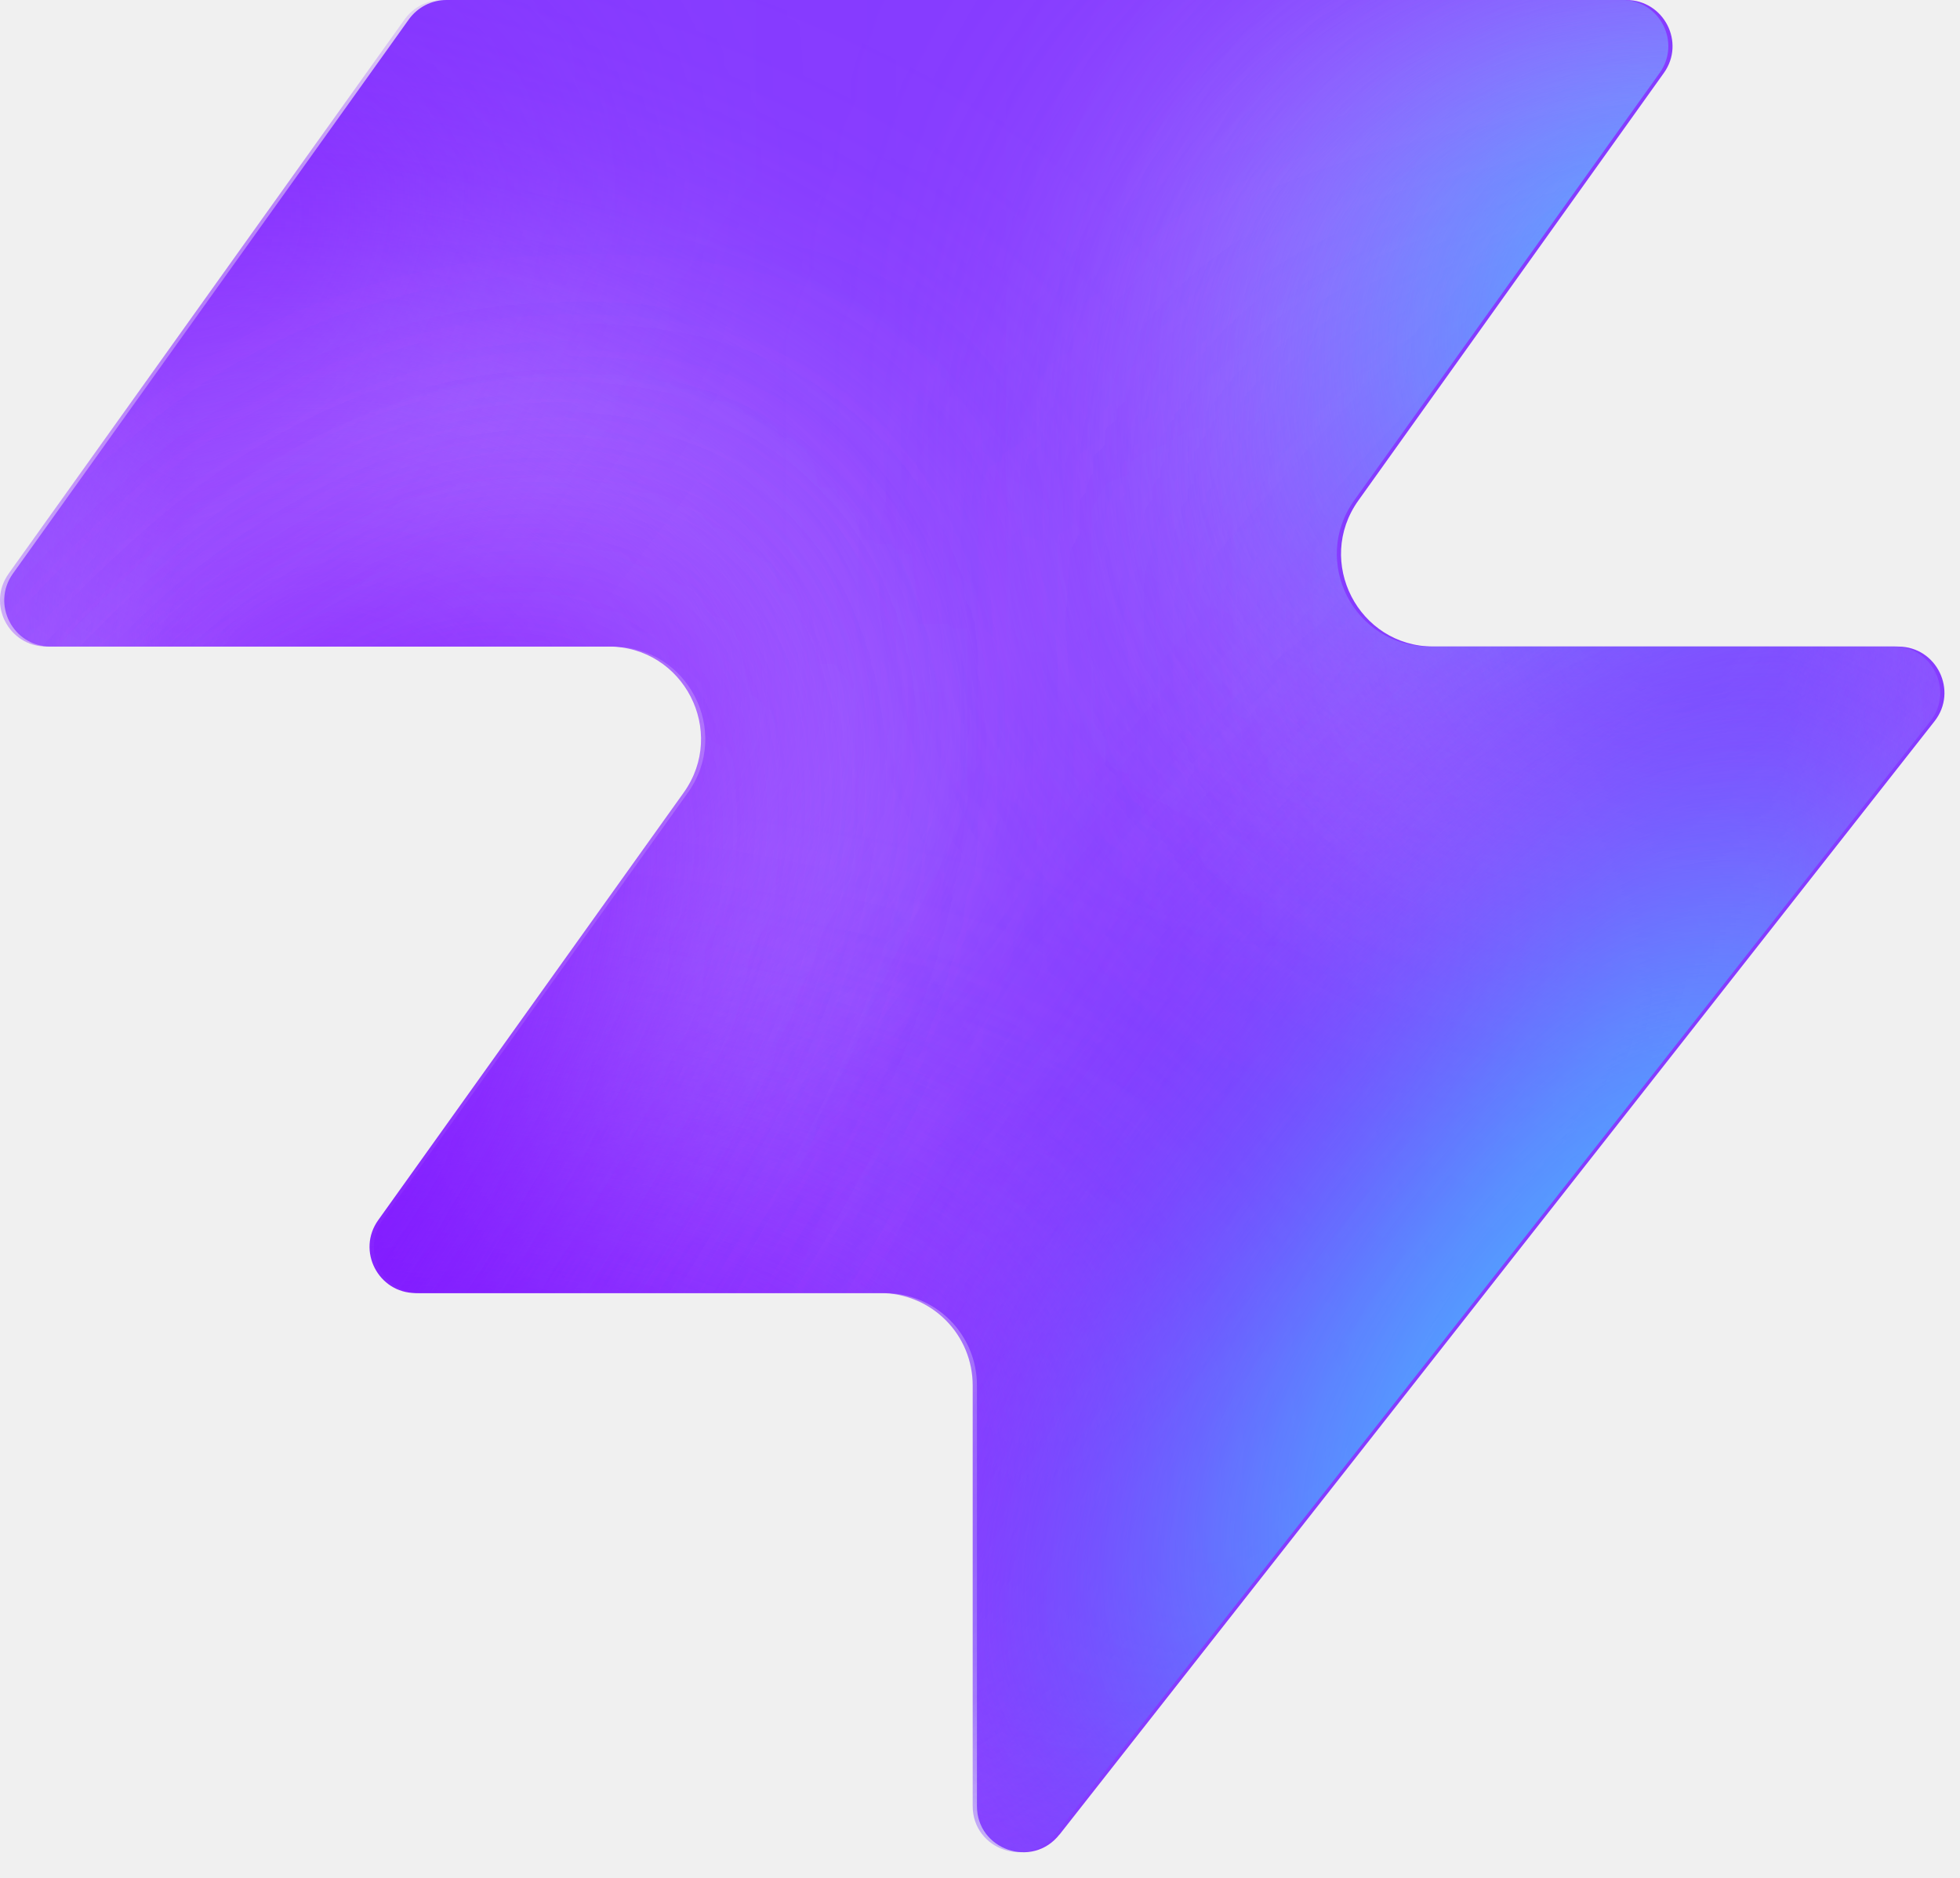
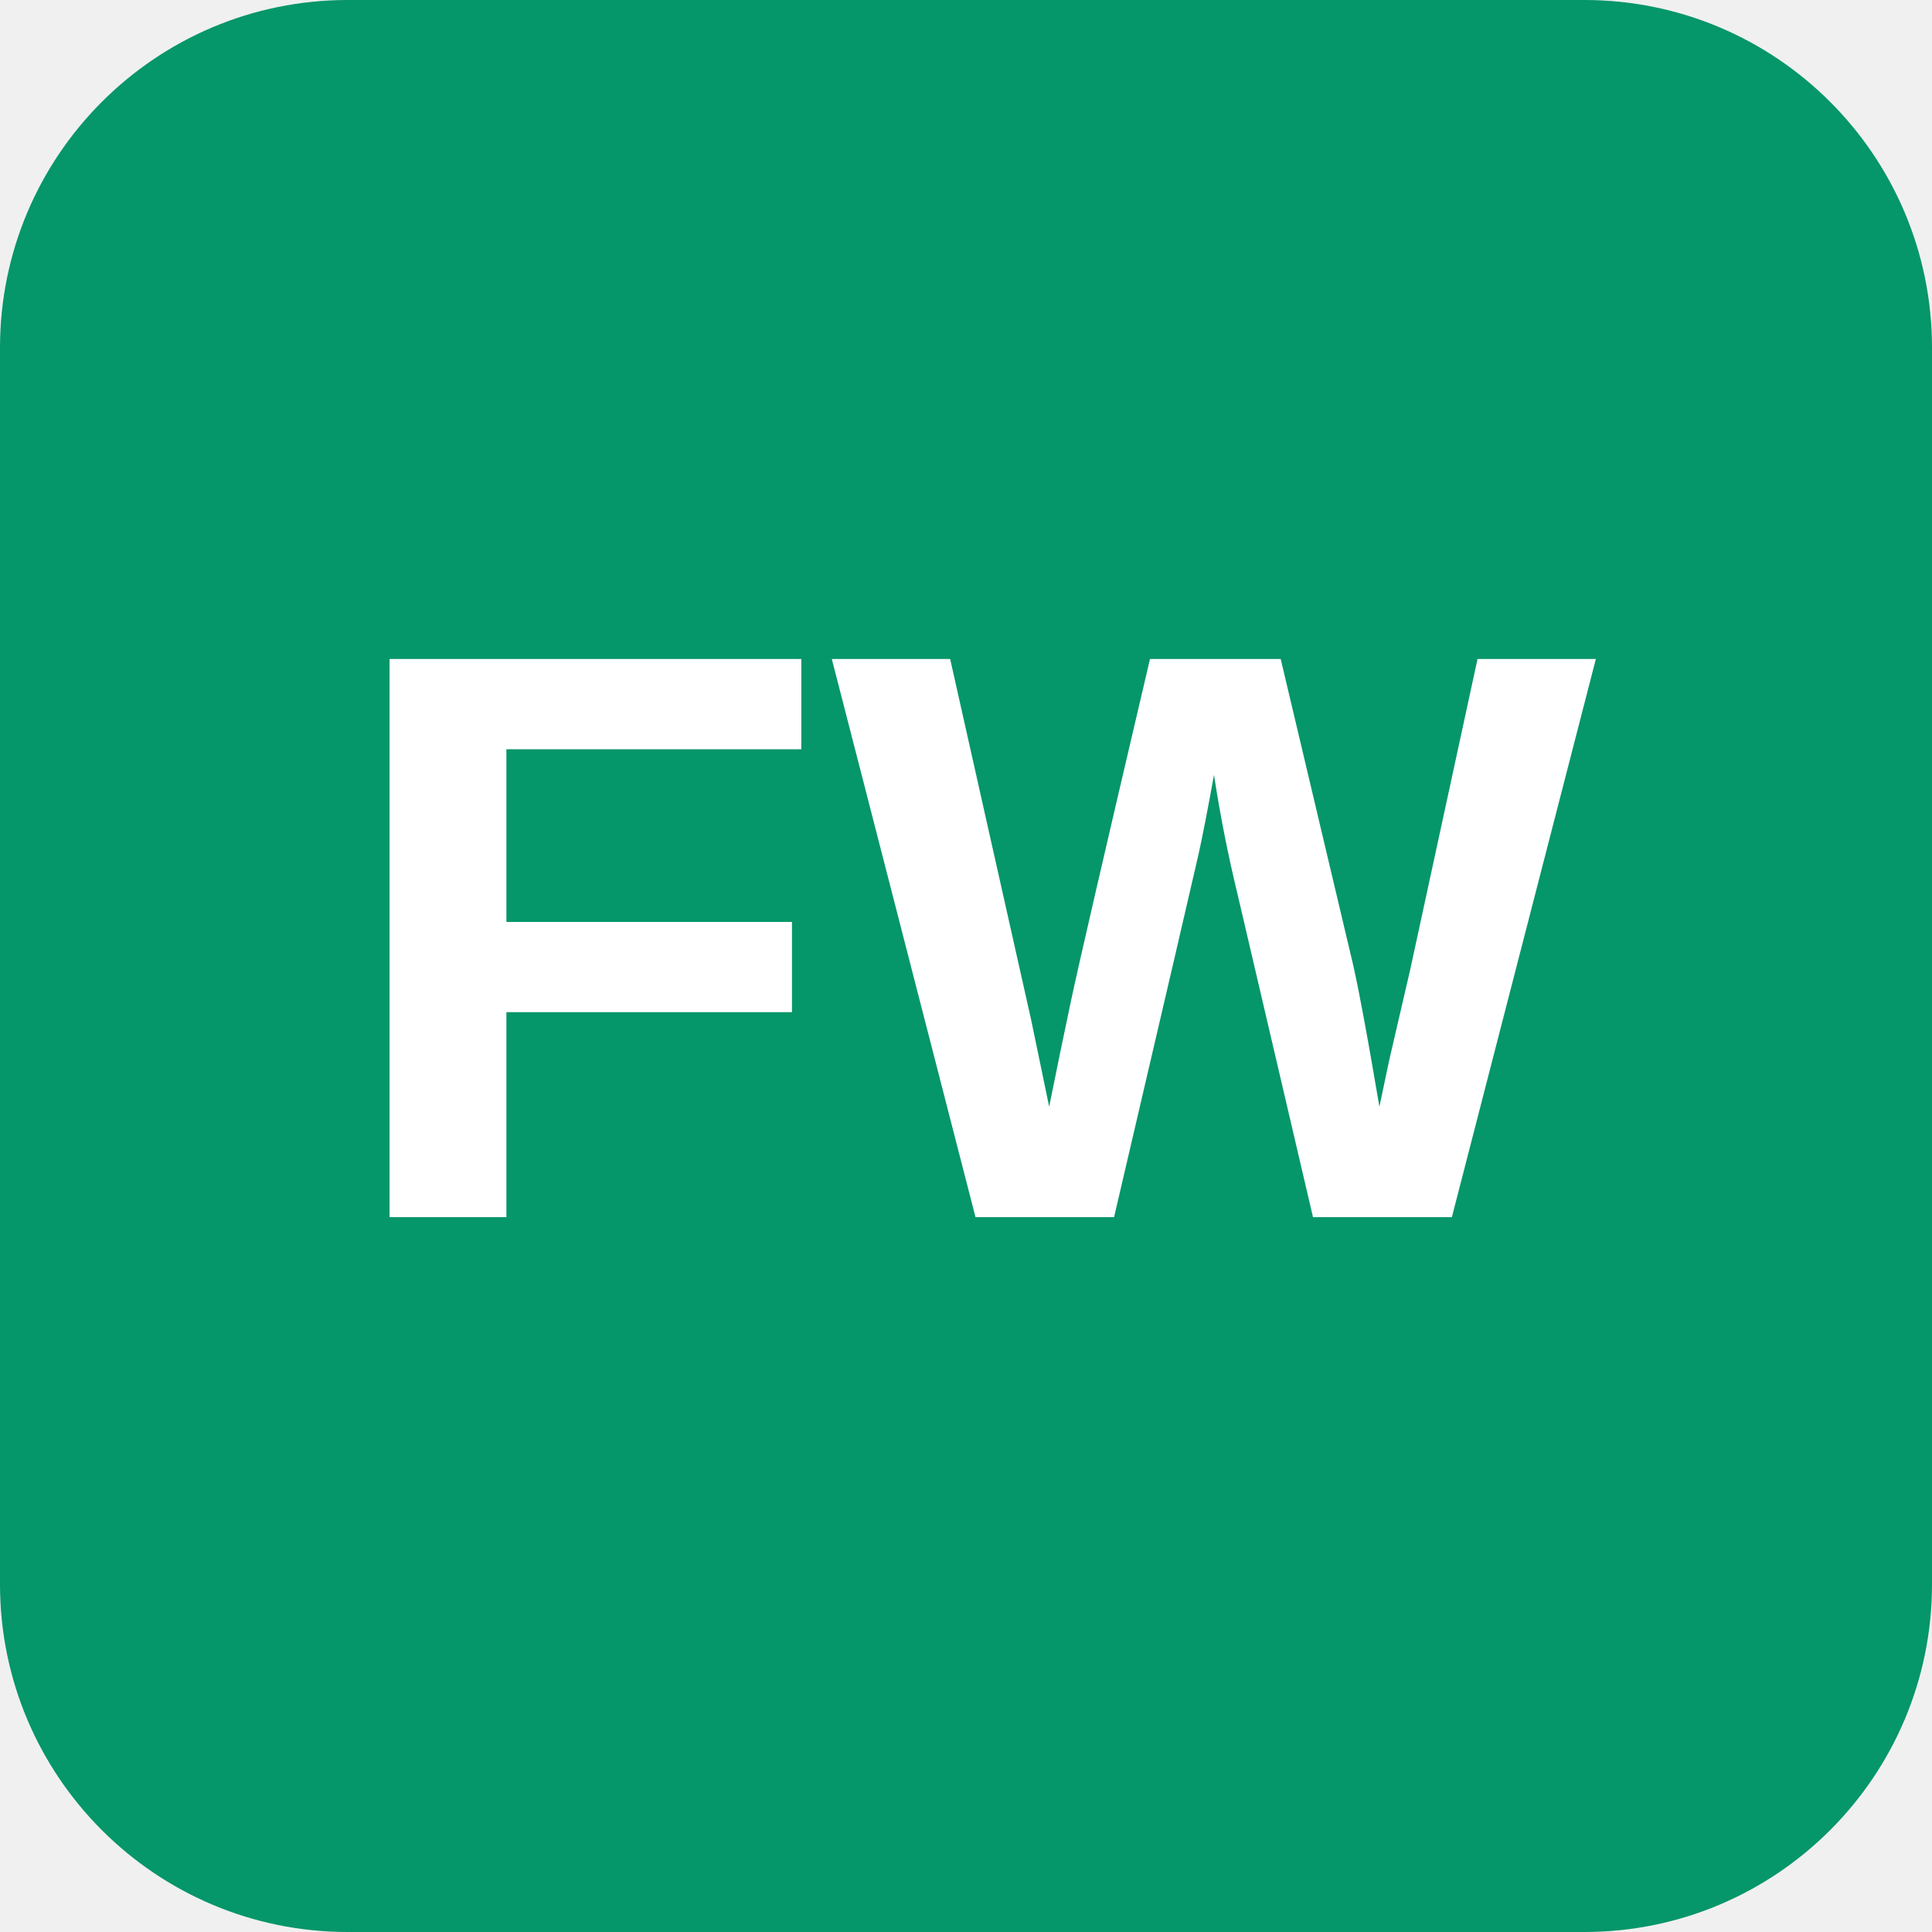
- <svg xmlns="http://www.w3.org/2000/svg" width="48" height="46" fill="none" viewBox="0 0 48 46">
-   <path fill="#863bff" d="M25.946 44.938c-.664.845-2.021.375-2.021-.698V33.937a2.26 2.26 0 0 0-2.262-2.262H10.287c-.92 0-1.456-1.04-.92-1.788l7.48-10.471c1.07-1.497 0-3.578-1.842-3.578H1.237c-.92 0-1.456-1.04-.92-1.788L10.013.474c.214-.297.556-.474.92-.474h28.894c.92 0 1.456 1.04.92 1.788l-7.48 10.471c-1.07 1.498 0 3.579 1.842 3.579h11.377c.943 0 1.473 1.088.89 1.83L25.947 44.94z" style="fill:#863bff;fill:color(display-p3 .525 .23 1);fill-opacity:1" />
-   <mask id="a" width="48" height="46" x="0" y="0" maskUnits="userSpaceOnUse" style="mask-type:alpha">
-     <path fill="#000" d="M25.842 44.938c-.664.844-2.021.375-2.021-.698V33.937a2.26 2.26 0 0 0-2.262-2.262H10.183c-.92 0-1.456-1.04-.92-1.788l7.48-10.471c1.07-1.498 0-3.579-1.842-3.579H1.133c-.92 0-1.456-1.04-.92-1.787L9.91.473c.214-.297.556-.474.92-.474h28.894c.92 0 1.456 1.04.92 1.788l-7.48 10.471c-1.07 1.498 0 3.578 1.842 3.578h11.377c.943 0 1.473 1.088.89 1.832L25.843 44.94z" style="fill:#000;fill-opacity:1" />
-   </mask>
-   <g mask="url(#a)">
-     <g filter="url(#b)">
-       <ellipse cx="5.508" cy="14.704" fill="#ede6ff" rx="5.508" ry="14.704" style="fill:#ede6ff;fill:color(display-p3 .927 .903 1);fill-opacity:1" transform="matrix(.00324 1 1 -.00324 -4.47 31.516)" />
-     </g>
-     <g filter="url(#c)">
-       <ellipse cx="10.399" cy="29.851" fill="#ede6ff" rx="10.399" ry="29.851" style="fill:#ede6ff;fill:color(display-p3 .927 .903 1);fill-opacity:1" transform="matrix(.00324 1 1 -.00324 -39.328 7.883)" />
-     </g>
-     <g filter="url(#d)">
-       <ellipse cx="5.508" cy="30.487" fill="#7e14ff" rx="5.508" ry="30.487" style="fill:#7e14ff;fill:color(display-p3 .492 .077 1);fill-opacity:1" transform="rotate(89.814 -25.913 -14.639)scale(1 -1)" />
-     </g>
-     <g filter="url(#e)">
-       <ellipse cx="5.508" cy="30.599" fill="#7e14ff" rx="5.508" ry="30.599" style="fill:#7e14ff;fill:color(display-p3 .492 .077 1);fill-opacity:1" transform="rotate(89.814 -32.644 -3.334)scale(1 -1)" />
-     </g>
-     <g filter="url(#f)">
-       <ellipse cx="5.508" cy="30.599" fill="#7e14ff" rx="5.508" ry="30.599" style="fill:#7e14ff;fill:color(display-p3 .492 .077 1);fill-opacity:1" transform="matrix(.00324 1 1 -.00324 -34.34 30.47)" />
-     </g>
-     <g filter="url(#g)">
-       <ellipse cx="14.072" cy="22.078" fill="#ede6ff" rx="14.072" ry="22.078" style="fill:#ede6ff;fill:color(display-p3 .927 .903 1);fill-opacity:1" transform="rotate(93.35 24.506 48.493)scale(-1 1)" />
-     </g>
-     <g filter="url(#h)">
-       <ellipse cx="3.47" cy="21.501" fill="#7e14ff" rx="3.47" ry="21.501" style="fill:#7e14ff;fill:color(display-p3 .492 .077 1);fill-opacity:1" transform="rotate(89.009 28.708 47.59)scale(-1 1)" />
-     </g>
-     <g filter="url(#i)">
-       <ellipse cx="3.47" cy="21.501" fill="#7e14ff" rx="3.47" ry="21.501" style="fill:#7e14ff;fill:color(display-p3 .492 .077 1);fill-opacity:1" transform="rotate(89.009 28.708 47.59)scale(-1 1)" />
-     </g>
-     <g filter="url(#j)">
-       <ellipse cx=".387" cy="8.972" fill="#7e14ff" rx="4.407" ry="29.108" style="fill:#7e14ff;fill:color(display-p3 .492 .077 1);fill-opacity:1" transform="rotate(39.51 .387 8.972)" />
-     </g>
-     <g filter="url(#k)">
-       <ellipse cx="47.523" cy="-6.092" fill="#7e14ff" rx="4.407" ry="29.108" style="fill:#7e14ff;fill:color(display-p3 .492 .077 1);fill-opacity:1" transform="rotate(37.892 47.523 -6.092)" />
-     </g>
-     <g filter="url(#l)">
-       <ellipse cx="41.412" cy="6.333" fill="#47bfff" rx="5.971" ry="9.665" style="fill:#47bfff;fill:color(display-p3 .28 .748 1);fill-opacity:1" transform="rotate(37.892 41.412 6.333)" />
-     </g>
-     <g filter="url(#m)">
-       <ellipse cx="-1.879" cy="38.332" fill="#7e14ff" rx="4.407" ry="29.108" style="fill:#7e14ff;fill:color(display-p3 .492 .077 1);fill-opacity:1" transform="rotate(37.892 -1.88 38.332)" />
-     </g>
-     <g filter="url(#n)">
-       <ellipse cx="-1.879" cy="38.332" fill="#7e14ff" rx="4.407" ry="29.108" style="fill:#7e14ff;fill:color(display-p3 .492 .077 1);fill-opacity:1" transform="rotate(37.892 -1.88 38.332)" />
-     </g>
-     <g filter="url(#o)">
-       <ellipse cx="35.651" cy="29.907" fill="#7e14ff" rx="4.407" ry="29.108" style="fill:#7e14ff;fill:color(display-p3 .492 .077 1);fill-opacity:1" transform="rotate(37.892 35.651 29.907)" />
-     </g>
-     <g filter="url(#p)">
-       <ellipse cx="38.418" cy="32.4" fill="#47bfff" rx="5.971" ry="15.297" style="fill:#47bfff;fill:color(display-p3 .28 .748 1);fill-opacity:1" transform="rotate(37.892 38.418 32.4)" />
-     </g>
-   </g>
-   <defs>
-     <filter id="b" width="60.045" height="41.654" x="-19.77" y="16.149" color-interpolation-filters="sRGB" filterUnits="userSpaceOnUse">
-       <feFlood flood-opacity="0" result="BackgroundImageFix" />
-       <feBlend in="SourceGraphic" in2="BackgroundImageFix" result="shape" />
-       <feGaussianBlur result="effect1_foregroundBlur_2002_17158" stdDeviation="7.659" />
-     </filter>
-     <filter id="c" width="90.34" height="51.437" x="-54.613" y="-7.533" color-interpolation-filters="sRGB" filterUnits="userSpaceOnUse">
-       <feFlood flood-opacity="0" result="BackgroundImageFix" />
-       <feBlend in="SourceGraphic" in2="BackgroundImageFix" result="shape" />
-       <feGaussianBlur result="effect1_foregroundBlur_2002_17158" stdDeviation="7.659" />
-     </filter>
-     <filter id="d" width="79.355" height="29.4" x="-49.64" y="2.03" color-interpolation-filters="sRGB" filterUnits="userSpaceOnUse">
-       <feFlood flood-opacity="0" result="BackgroundImageFix" />
-       <feBlend in="SourceGraphic" in2="BackgroundImageFix" result="shape" />
-       <feGaussianBlur result="effect1_foregroundBlur_2002_17158" stdDeviation="4.596" />
-     </filter>
-     <filter id="e" width="79.579" height="29.4" x="-45.045" y="20.029" color-interpolation-filters="sRGB" filterUnits="userSpaceOnUse">
-       <feFlood flood-opacity="0" result="BackgroundImageFix" />
-       <feBlend in="SourceGraphic" in2="BackgroundImageFix" result="shape" />
-       <feGaussianBlur result="effect1_foregroundBlur_2002_17158" stdDeviation="4.596" />
-     </filter>
-     <filter id="f" width="79.579" height="29.4" x="-43.513" y="21.178" color-interpolation-filters="sRGB" filterUnits="userSpaceOnUse">
-       <feFlood flood-opacity="0" result="BackgroundImageFix" />
-       <feBlend in="SourceGraphic" in2="BackgroundImageFix" result="shape" />
-       <feGaussianBlur result="effect1_foregroundBlur_2002_17158" stdDeviation="4.596" />
-     </filter>
-     <filter id="g" width="74.749" height="58.852" x="15.756" y="-17.901" color-interpolation-filters="sRGB" filterUnits="userSpaceOnUse">
-       <feFlood flood-opacity="0" result="BackgroundImageFix" />
-       <feBlend in="SourceGraphic" in2="BackgroundImageFix" result="shape" />
-       <feGaussianBlur result="effect1_foregroundBlur_2002_17158" stdDeviation="7.659" />
-     </filter>
-     <filter id="h" width="61.377" height="25.362" x="23.548" y="2.284" color-interpolation-filters="sRGB" filterUnits="userSpaceOnUse">
-       <feFlood flood-opacity="0" result="BackgroundImageFix" />
-       <feBlend in="SourceGraphic" in2="BackgroundImageFix" result="shape" />
-       <feGaussianBlur result="effect1_foregroundBlur_2002_17158" stdDeviation="4.596" />
-     </filter>
-     <filter id="i" width="61.377" height="25.362" x="23.548" y="2.284" color-interpolation-filters="sRGB" filterUnits="userSpaceOnUse">
-       <feFlood flood-opacity="0" result="BackgroundImageFix" />
-       <feBlend in="SourceGraphic" in2="BackgroundImageFix" result="shape" />
-       <feGaussianBlur result="effect1_foregroundBlur_2002_17158" stdDeviation="4.596" />
-     </filter>
-     <filter id="j" width="56.045" height="63.649" x="-27.636" y="-22.853" color-interpolation-filters="sRGB" filterUnits="userSpaceOnUse">
-       <feFlood flood-opacity="0" result="BackgroundImageFix" />
-       <feBlend in="SourceGraphic" in2="BackgroundImageFix" result="shape" />
-       <feGaussianBlur result="effect1_foregroundBlur_2002_17158" stdDeviation="4.596" />
-     </filter>
-     <filter id="k" width="54.814" height="64.646" x="20.116" y="-38.415" color-interpolation-filters="sRGB" filterUnits="userSpaceOnUse">
-       <feFlood flood-opacity="0" result="BackgroundImageFix" />
-       <feBlend in="SourceGraphic" in2="BackgroundImageFix" result="shape" />
-       <feGaussianBlur result="effect1_foregroundBlur_2002_17158" stdDeviation="4.596" />
-     </filter>
-     <filter id="l" width="33.541" height="35.313" x="24.641" y="-11.323" color-interpolation-filters="sRGB" filterUnits="userSpaceOnUse">
-       <feFlood flood-opacity="0" result="BackgroundImageFix" />
-       <feBlend in="SourceGraphic" in2="BackgroundImageFix" result="shape" />
-       <feGaussianBlur result="effect1_foregroundBlur_2002_17158" stdDeviation="4.596" />
-     </filter>
-     <filter id="m" width="54.814" height="64.646" x="-29.286" y="6.009" color-interpolation-filters="sRGB" filterUnits="userSpaceOnUse">
-       <feFlood flood-opacity="0" result="BackgroundImageFix" />
-       <feBlend in="SourceGraphic" in2="BackgroundImageFix" result="shape" />
-       <feGaussianBlur result="effect1_foregroundBlur_2002_17158" stdDeviation="4.596" />
-     </filter>
-     <filter id="n" width="54.814" height="64.646" x="-29.286" y="6.009" color-interpolation-filters="sRGB" filterUnits="userSpaceOnUse">
-       <feFlood flood-opacity="0" result="BackgroundImageFix" />
-       <feBlend in="SourceGraphic" in2="BackgroundImageFix" result="shape" />
-       <feGaussianBlur result="effect1_foregroundBlur_2002_17158" stdDeviation="4.596" />
-     </filter>
-     <filter id="o" width="54.814" height="64.646" x="8.244" y="-2.416" color-interpolation-filters="sRGB" filterUnits="userSpaceOnUse">
-       <feFlood flood-opacity="0" result="BackgroundImageFix" />
-       <feBlend in="SourceGraphic" in2="BackgroundImageFix" result="shape" />
-       <feGaussianBlur result="effect1_foregroundBlur_2002_17158" stdDeviation="4.596" />
-     </filter>
-     <filter id="p" width="39.409" height="43.623" x="18.713" y="10.588" color-interpolation-filters="sRGB" filterUnits="userSpaceOnUse">
-       <feFlood flood-opacity="0" result="BackgroundImageFix" />
-       <feBlend in="SourceGraphic" in2="BackgroundImageFix" result="shape" />
-       <feGaussianBlur result="effect1_foregroundBlur_2002_17158" stdDeviation="4.596" />
-     </filter>
-   </defs>
+ <svg xmlns="http://www.w3.org/2000/svg" viewBox="0 0 100 100">
+   <rect width="100" height="100" rx="18" fill="#059669" />
+   <text x="50" y="63" font-family="Arial, sans-serif" font-size="42" font-weight="bold" fill="white" text-anchor="middle">FW</text>
</svg>
